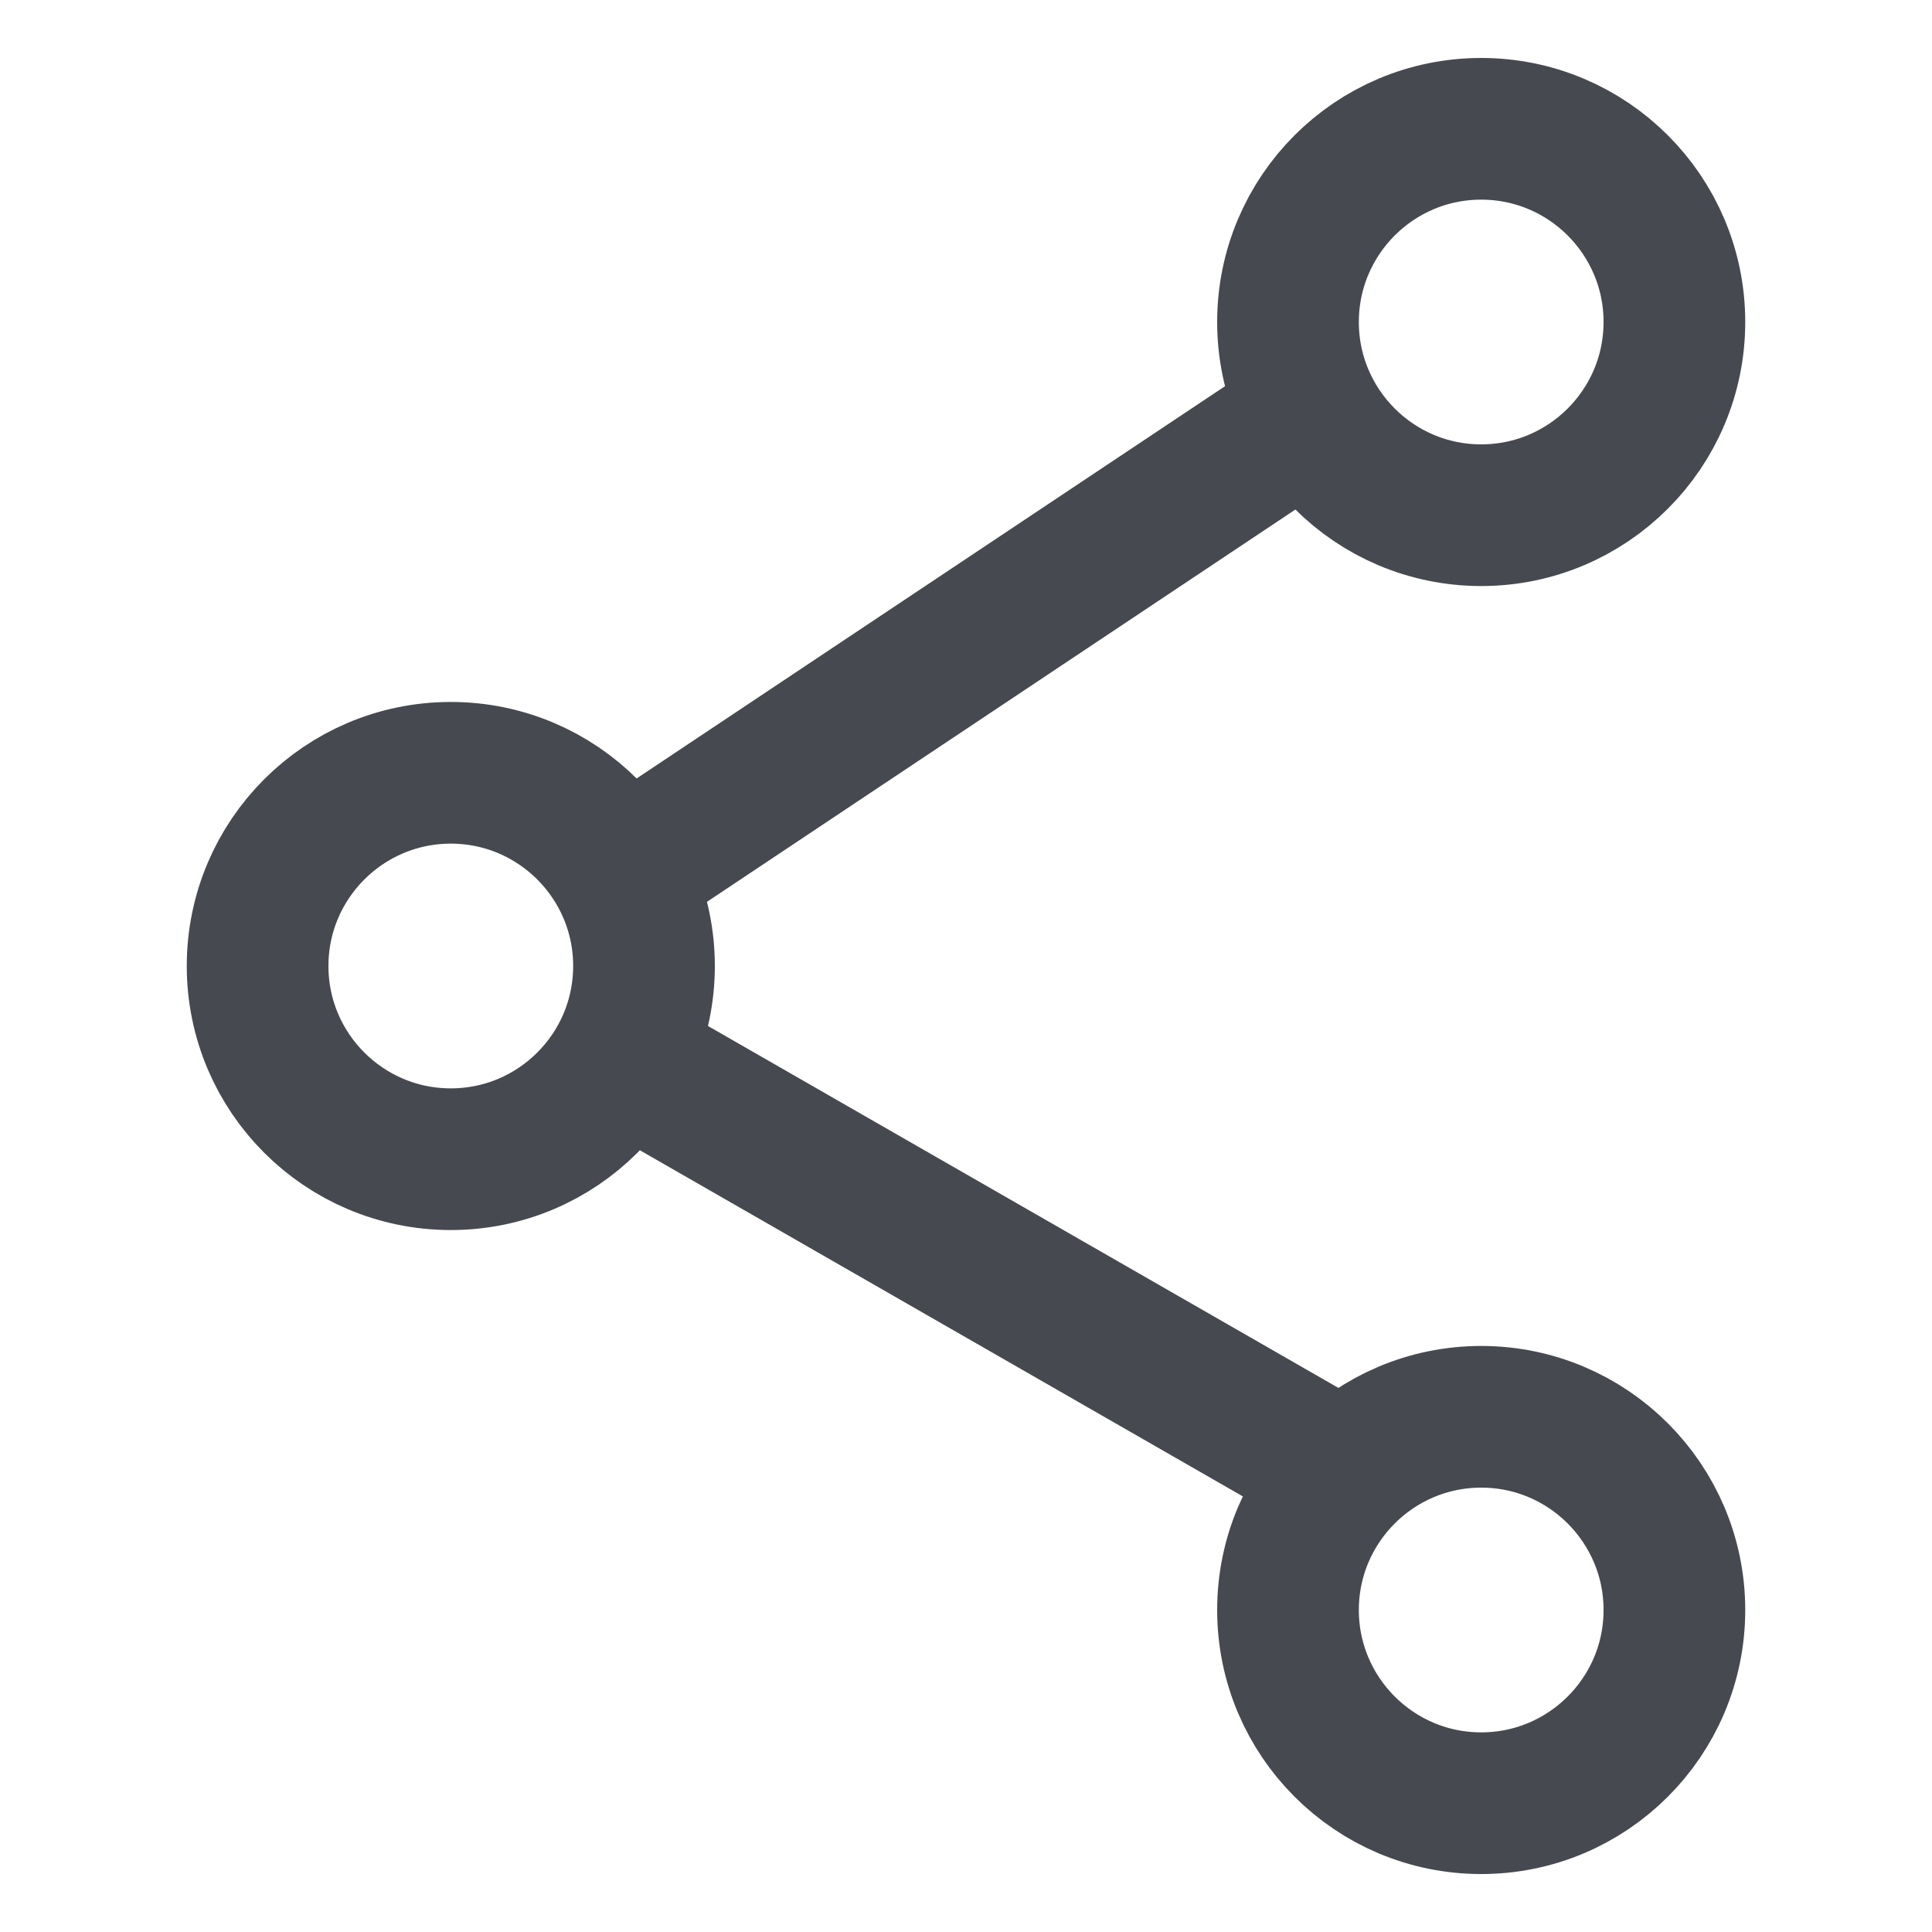
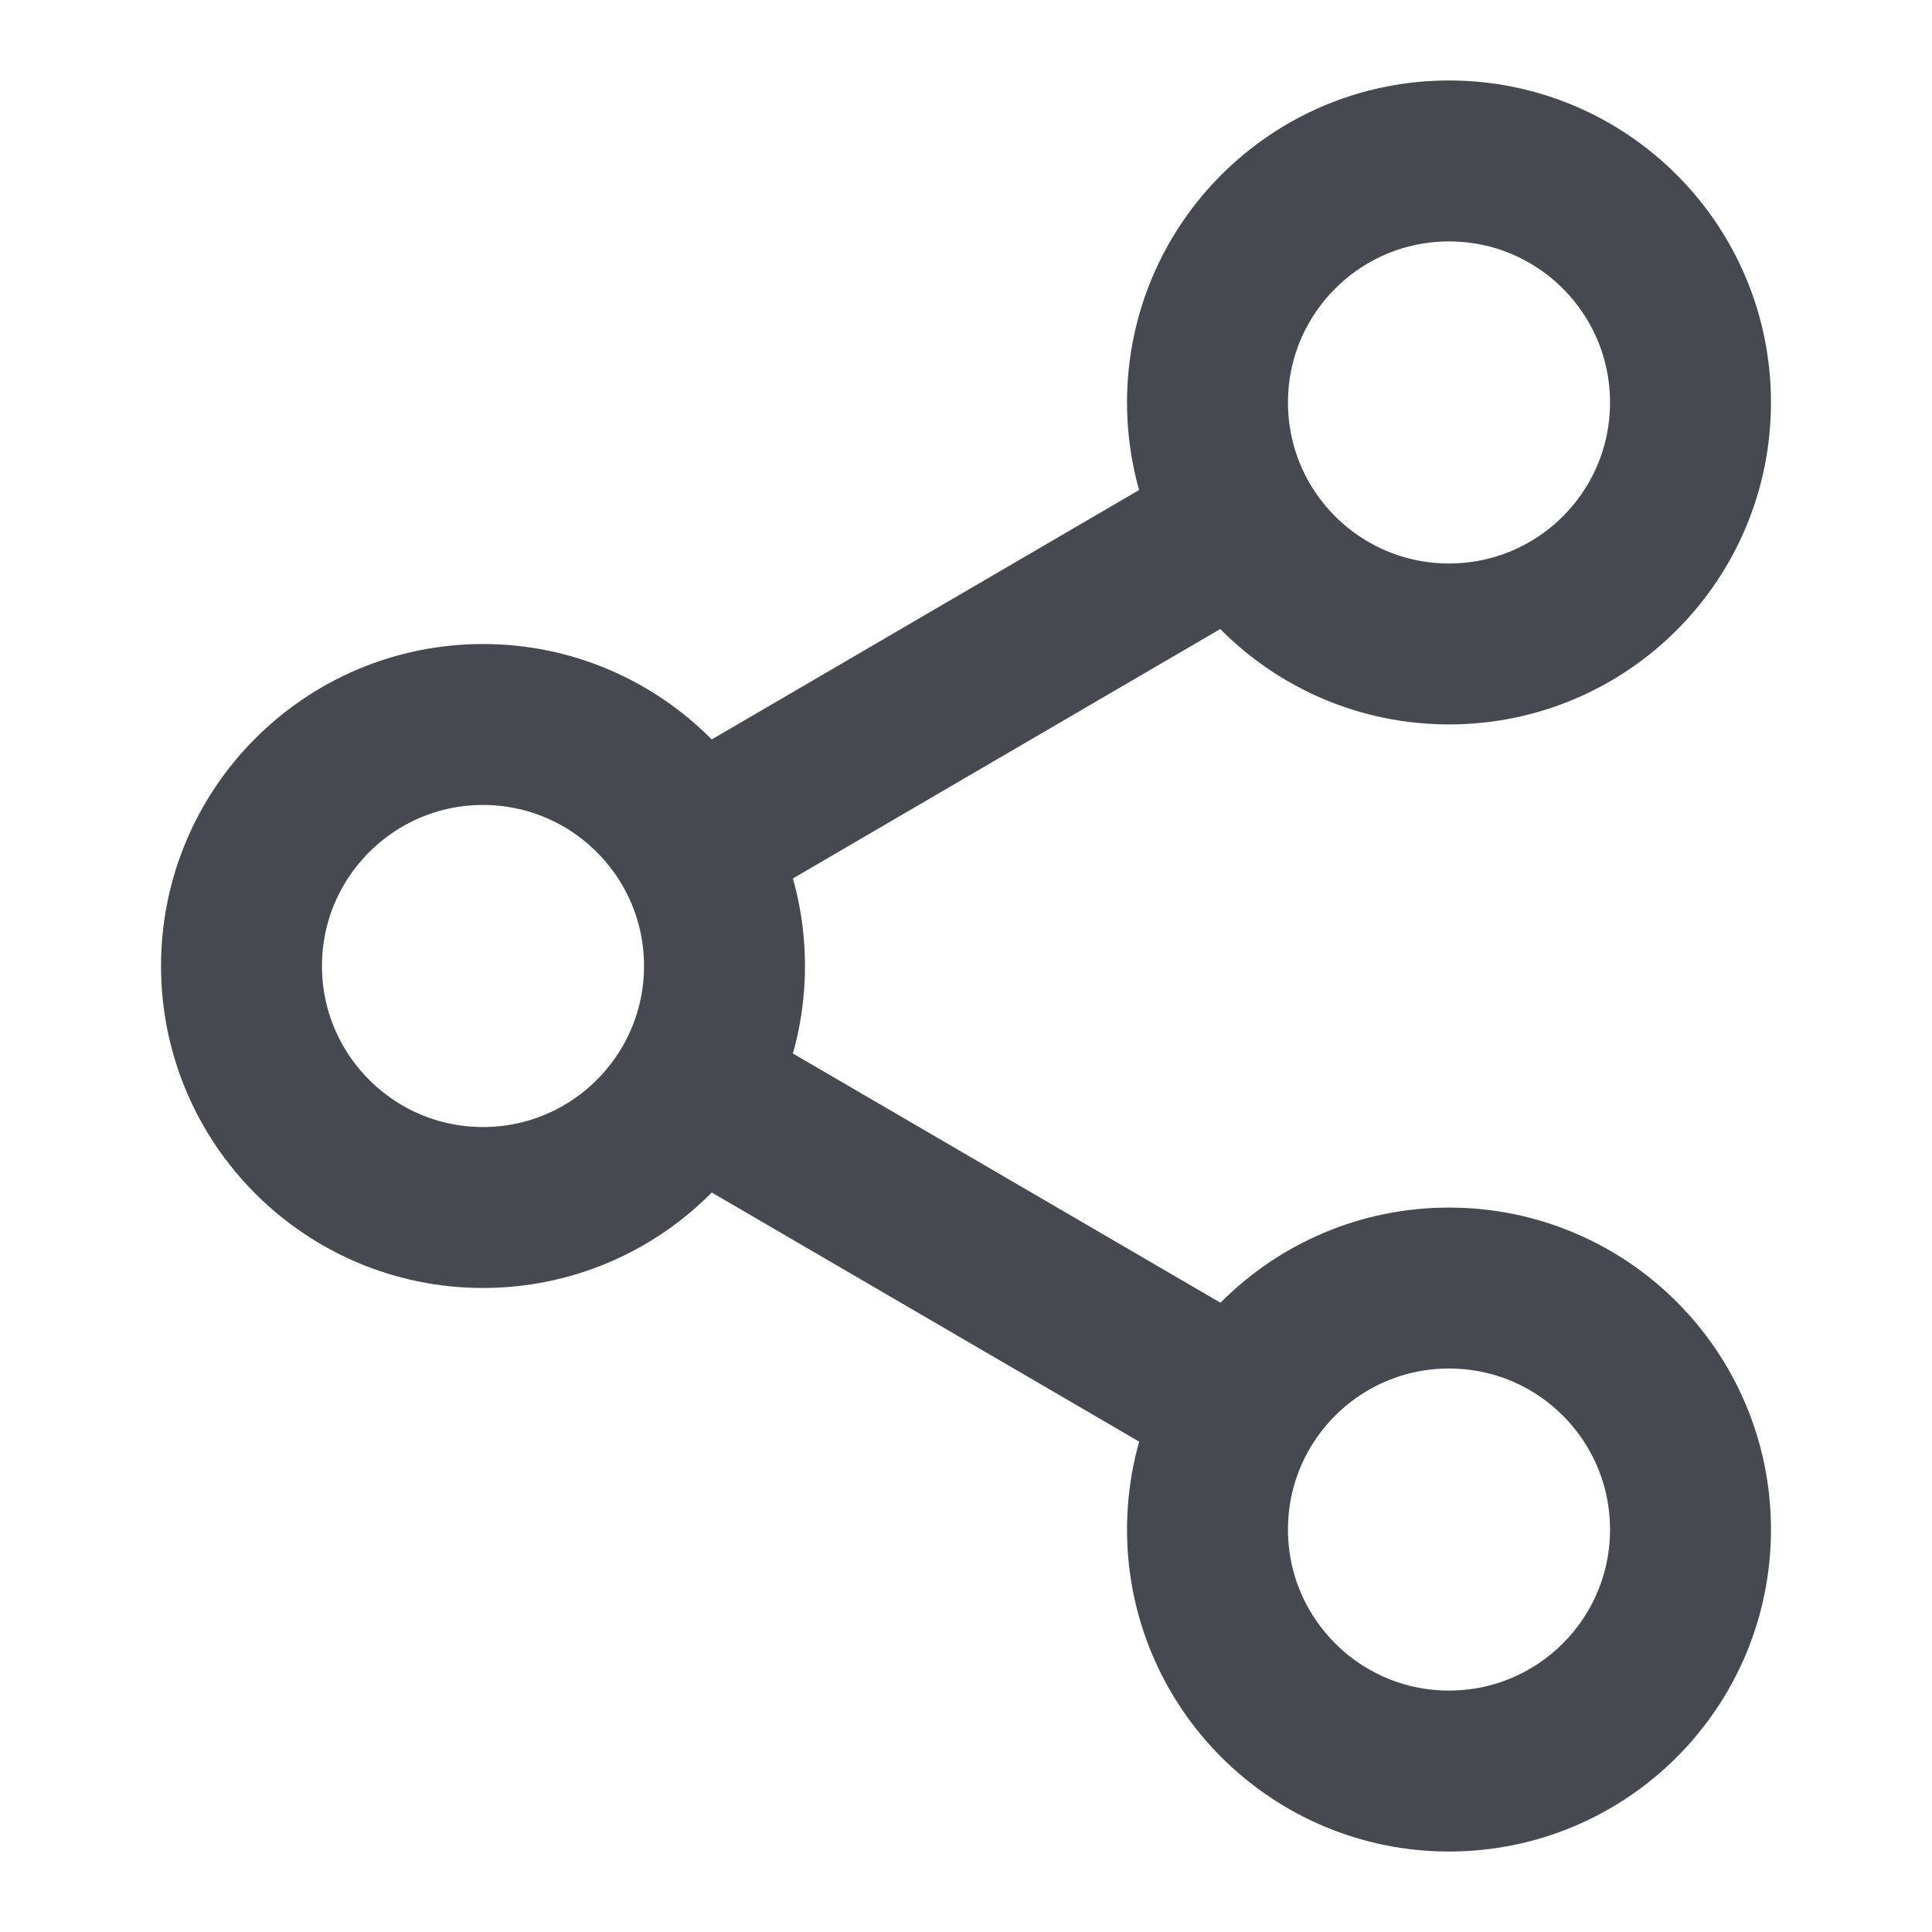
- <svg xmlns="http://www.w3.org/2000/svg" preserveAspectRatio="none" overflow="visible" style="display: block;" width="15" height="15" viewBox="0 0 15 15" fill="none">
-   <g id="ShareIcon">
-     <path id="Vector" d="M11.5 4C12.328 4 13 3.328 13 2.5C13 1.672 12.328 1 11.5 1C10.672 1 10 1.672 10 2.5C10 3.328 10.672 4 11.5 4Z" stroke="#46494F" stroke-width="1.1" />
-     <path id="Vector_2" d="M11.5 14C12.328 14 13 13.328 13 12.5C13 11.672 12.328 11 11.5 11C10.672 11 10 11.672 10 12.5C10 13.328 10.672 14 11.5 14Z" stroke="#46494F" stroke-width="1.1" />
-     <path id="Vector_3" d="M3.5 9C4.328 9 5 8.328 5 7.5C5 6.672 4.328 6 3.5 6C2.672 6 2 6.672 2 7.5C2 8.328 2.672 9 3.5 9Z" stroke="#46494F" stroke-width="1.1" />
-     <path id="Vector_4" d="M4.8 6.8L10.2 3.2M4.8 8.2L10.2 11.3" stroke="#46494F" stroke-width="1.1" />
+ <svg xmlns="http://www.w3.org/2000/svg" preserveAspectRatio="none" overflow="visible" style="display: block;" width="13" height="13" viewBox="0 0 13 13" fill="none">
+   <g id="Icon">
+     <path id="Vector" d="M9.75 4.333C10.648 4.333 11.375 3.606 11.375 2.708C11.375 1.811 10.648 1.083 9.75 1.083C8.853 1.083 8.125 1.811 8.125 2.708C8.125 3.606 8.853 4.333 9.75 4.333Z" stroke="#46494F" stroke-width="1.083" />
+     <path id="Vector_2" d="M3.25 8.125C4.147 8.125 4.875 7.397 4.875 6.5C4.875 5.603 4.147 4.875 3.25 4.875C2.353 4.875 1.625 5.603 1.625 6.5C1.625 7.397 2.353 8.125 3.25 8.125Z" stroke="#46494F" stroke-width="1.083" />
+     <path id="Vector_3" d="M9.75 11.917C10.648 11.917 11.375 11.189 11.375 10.292C11.375 9.394 10.648 8.667 9.75 8.667C8.853 8.667 8.125 9.394 8.125 10.292C8.125 11.189 8.853 11.917 9.75 11.917Z" stroke="#46494F" stroke-width="1.083" />
+     <path id="Vector_4" d="M4.653 7.318L8.352 9.474M8.347 3.526L4.653 5.682" stroke="#46494F" stroke-width="1.083" />
  </g>
</svg>
